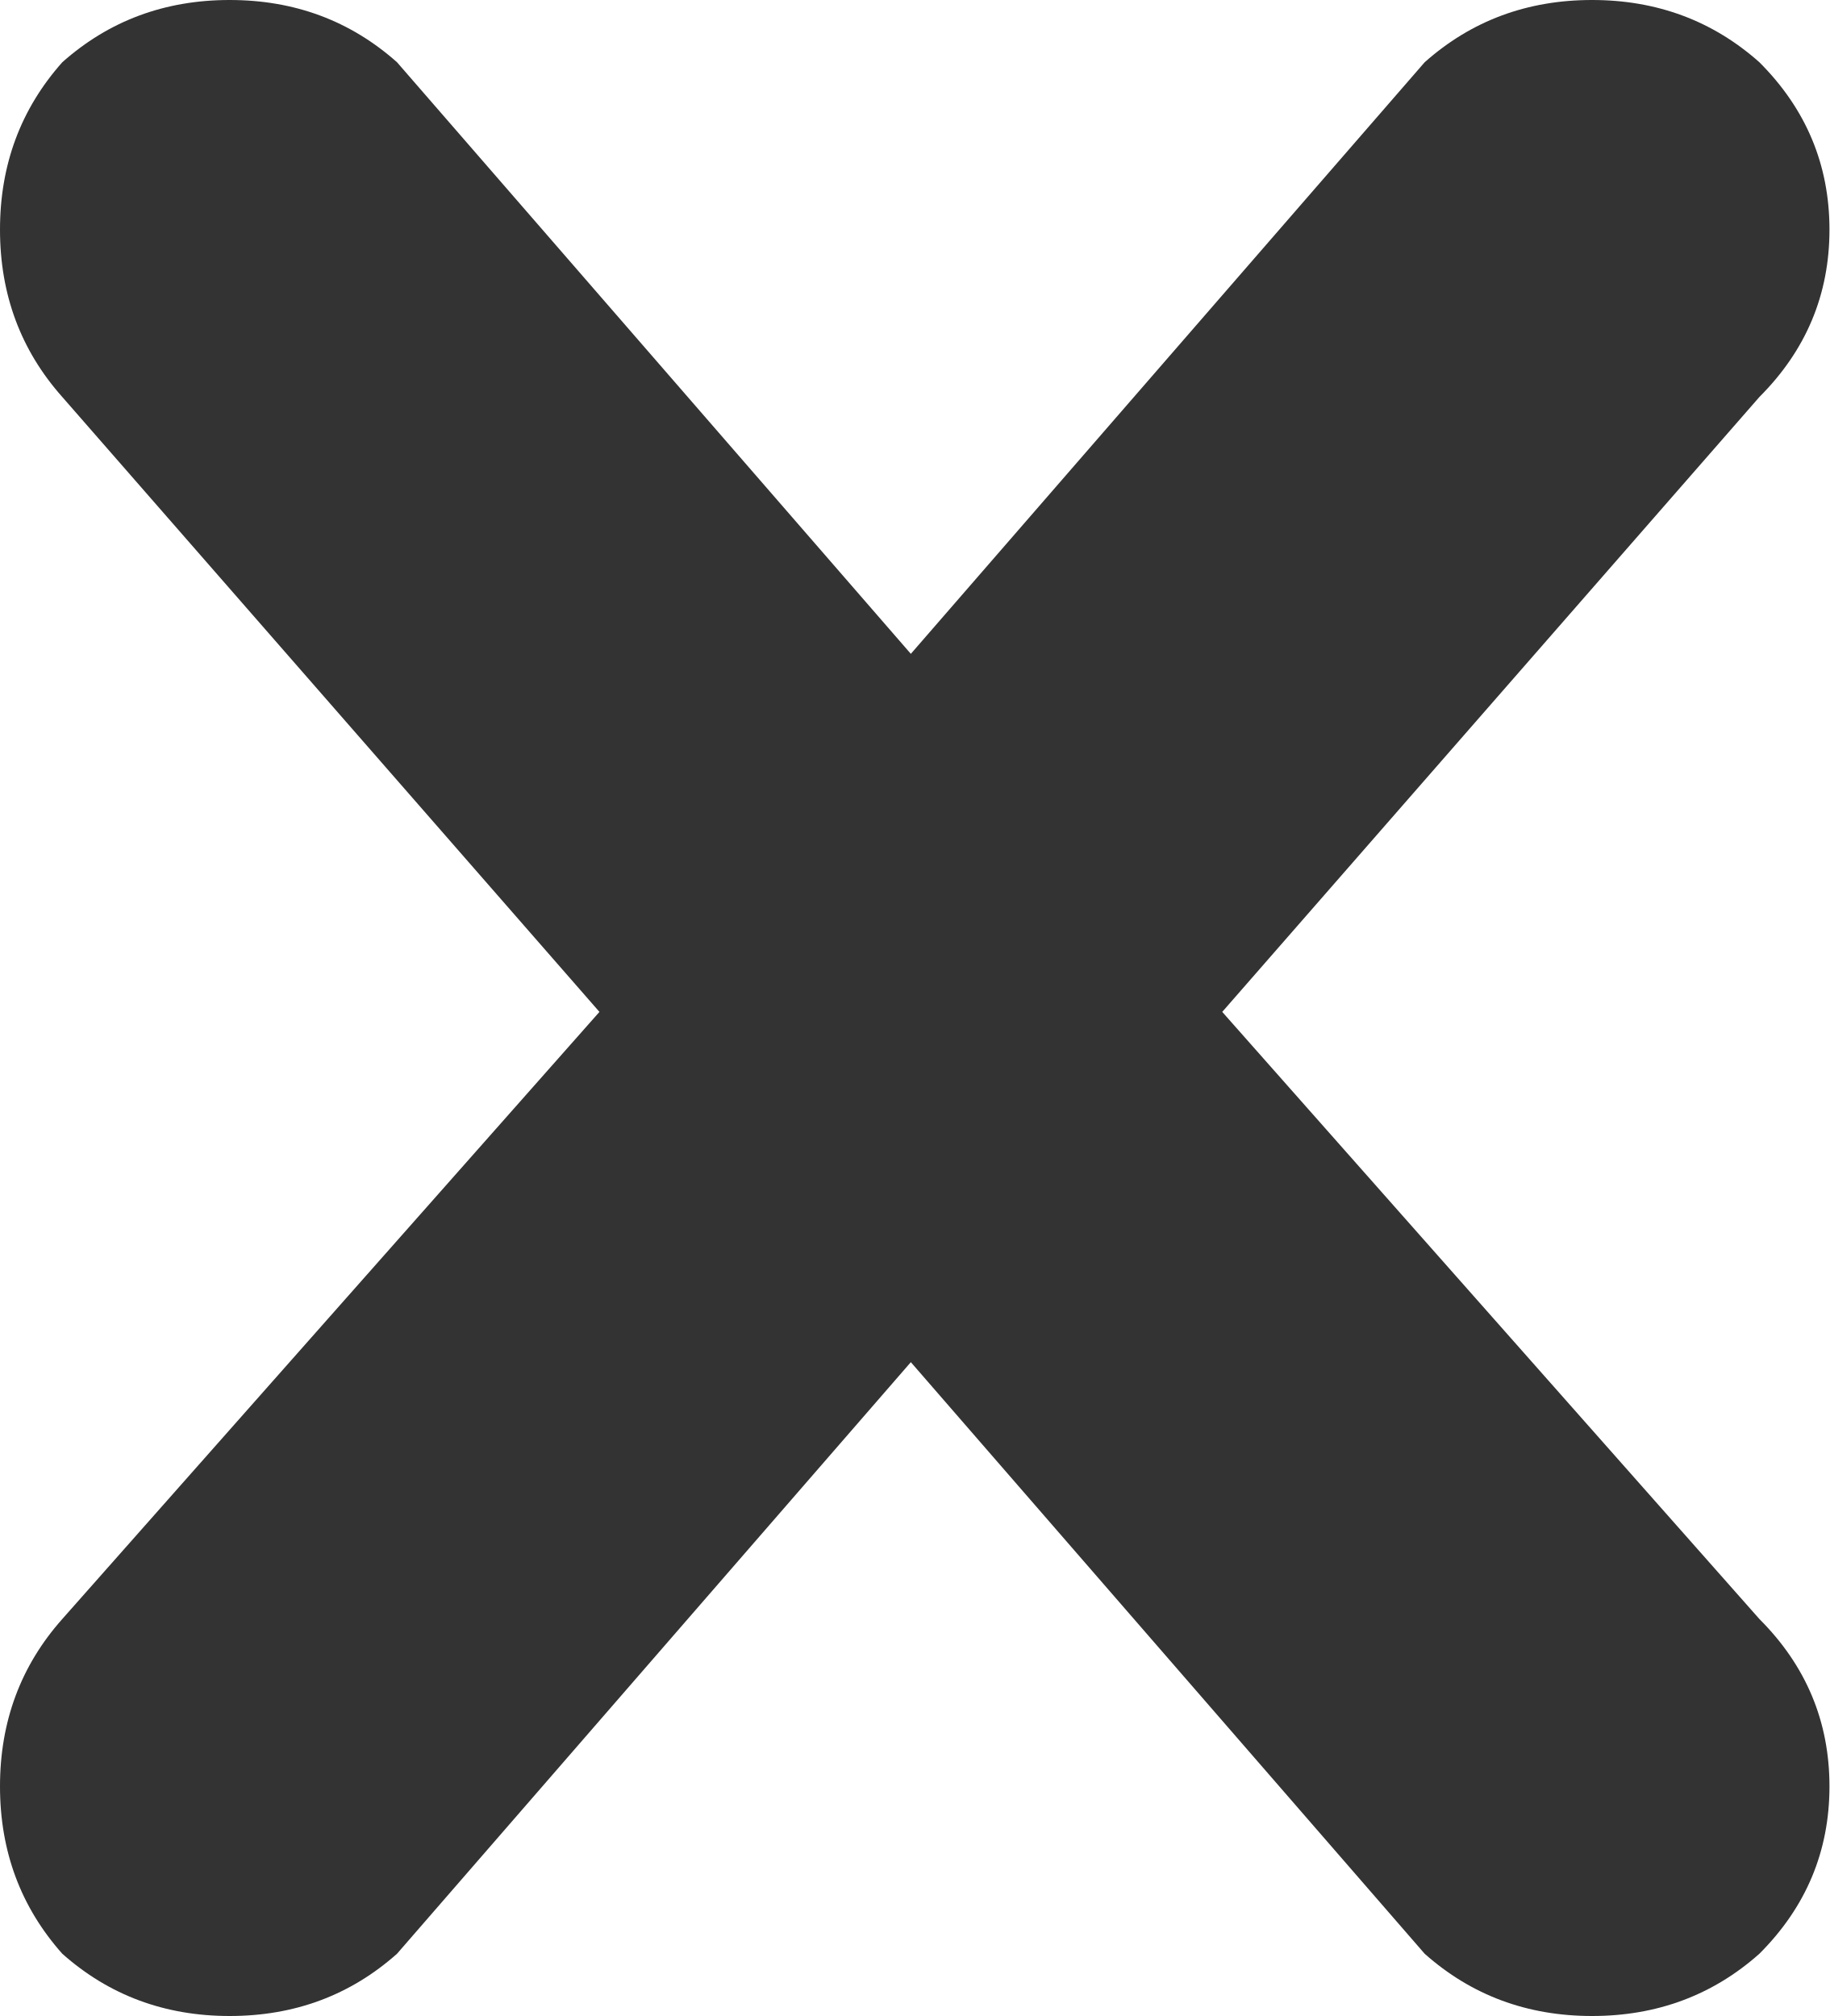
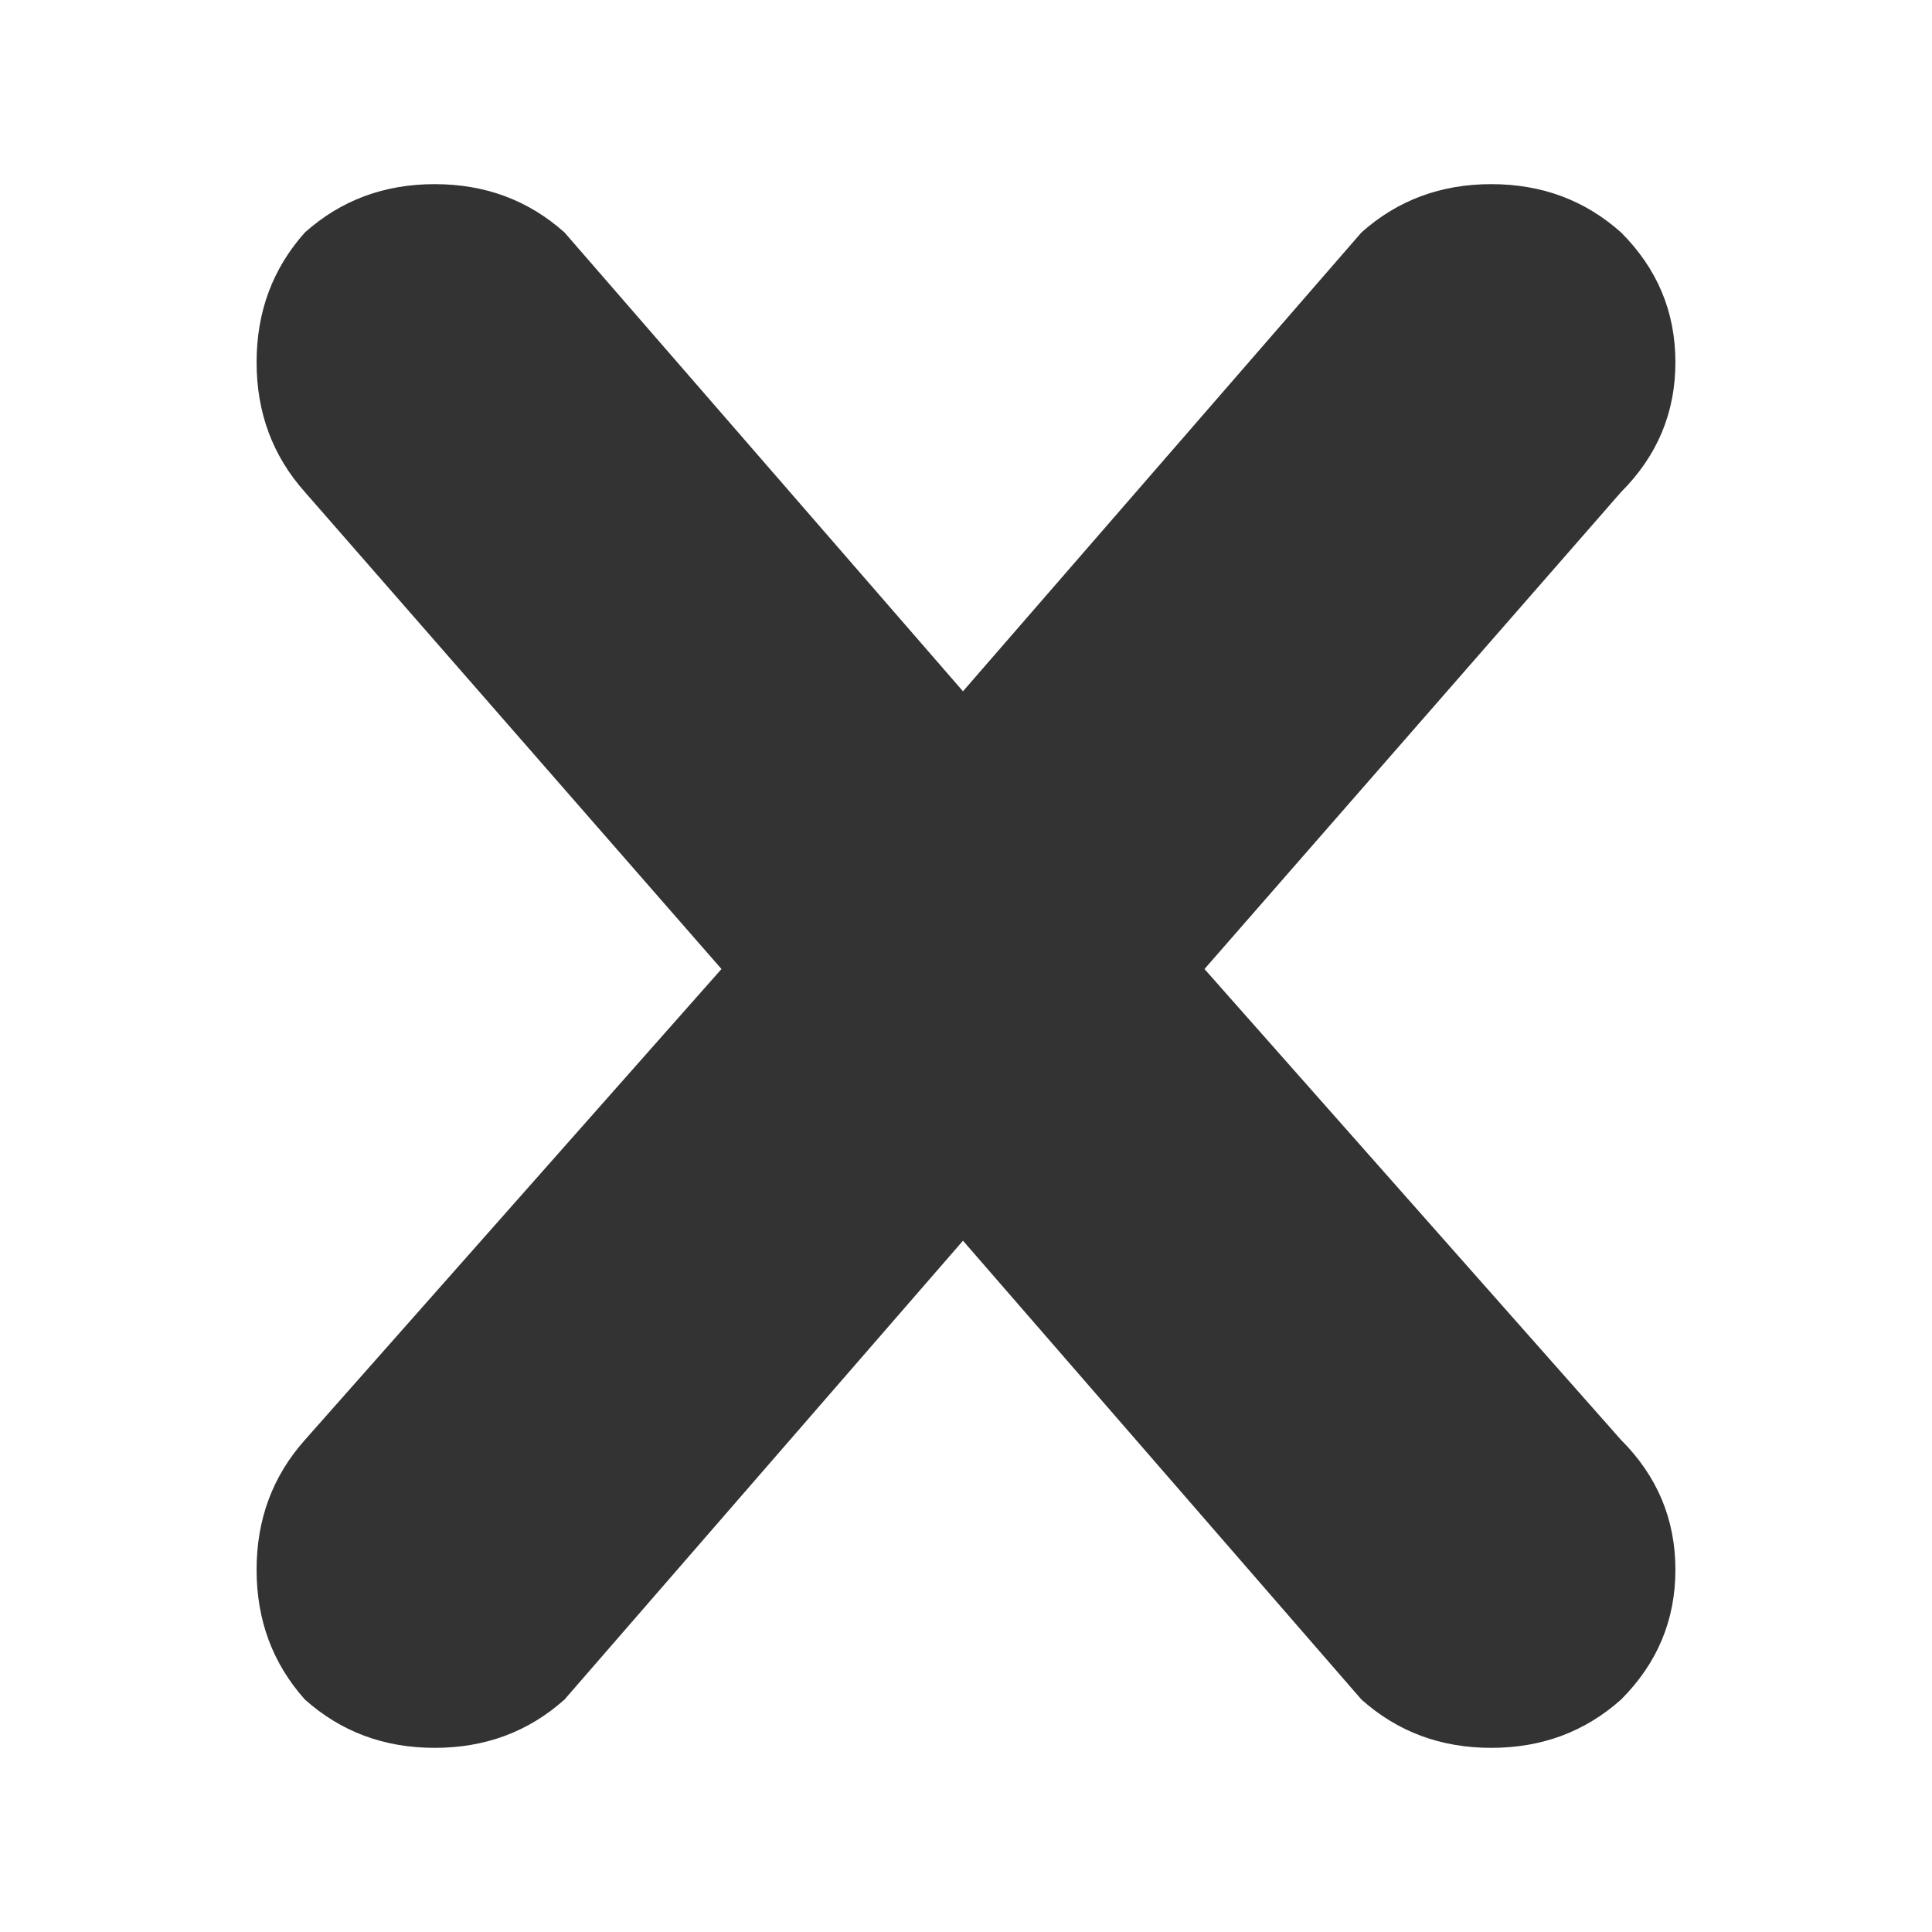
- <svg xmlns="http://www.w3.org/2000/svg" viewBox="0 0 470 518">
-   <path d="m314 260 138-158q18-18 18-43t-18-43q-18-16-43-16t-43 16l-132 152-132-152q-18-16-43-16t-43 16q-16 18-16 43t16 43l138 158-138 156q-16 18-16 43t16 43q18 16 43 16t43-16l132-152 132 152q18 16 43 16t43-16q18-18 18-43t-18-43z" fill="#333" />
+ <svg xmlns="http://www.w3.org/2000/svg" enable-background="new 0 0 640 640" viewBox="0 0 640 640">
+   <path d="m399 321 138-158c12-12 18-26.3 18-43s-6-31-18-43c-12-10.7-26.3-16-43-16s-31 5.3-43 16l-132 152-132-152c-12-10.7-26.3-16-43-16s-31 5.3-43 16c-10.7 12-16 26.3-16 43s5.3 31 16 43l138 158-138 156c-10.7 12-16 26.3-16 43s5.3 31 16 43c12 10.7 26.3 16 43 16s31-5.3 43-16l132-152 132 152c12 10.7 26.3 16 43 16s31-5.3 43-16c12-12 18-26.3 18-43s-6-31-18-43z" fill="#333" />
</svg>
